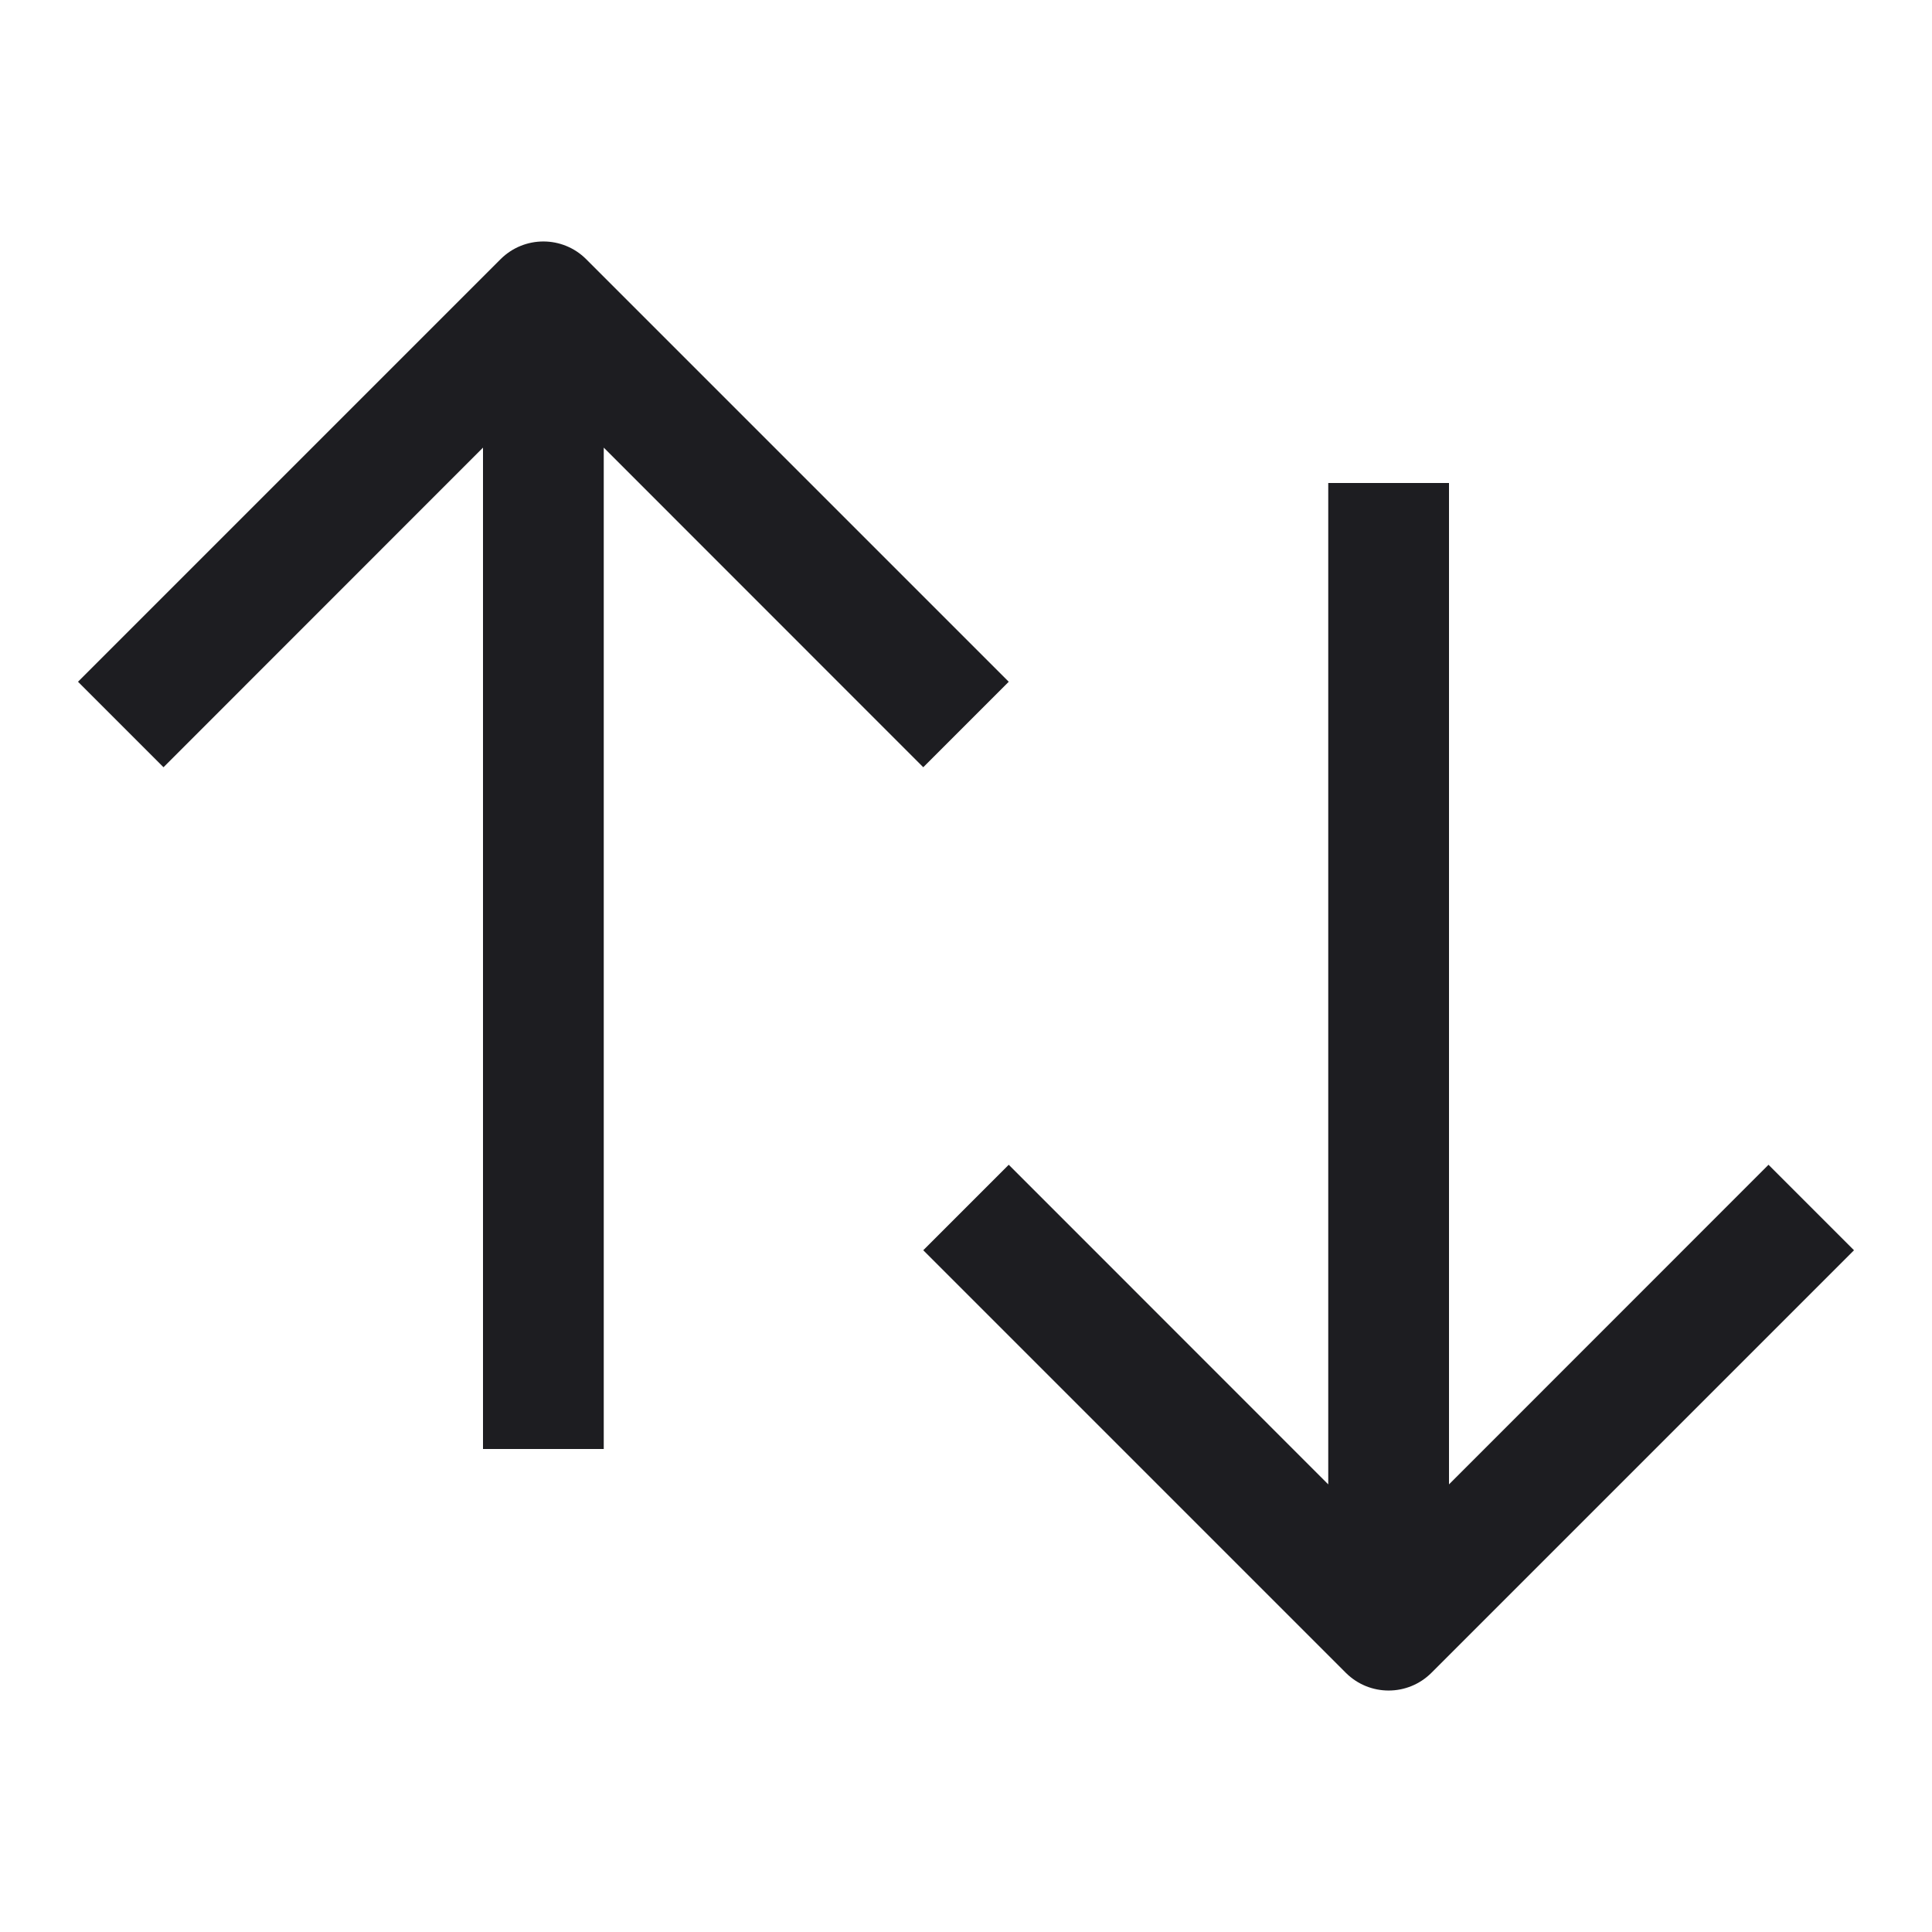
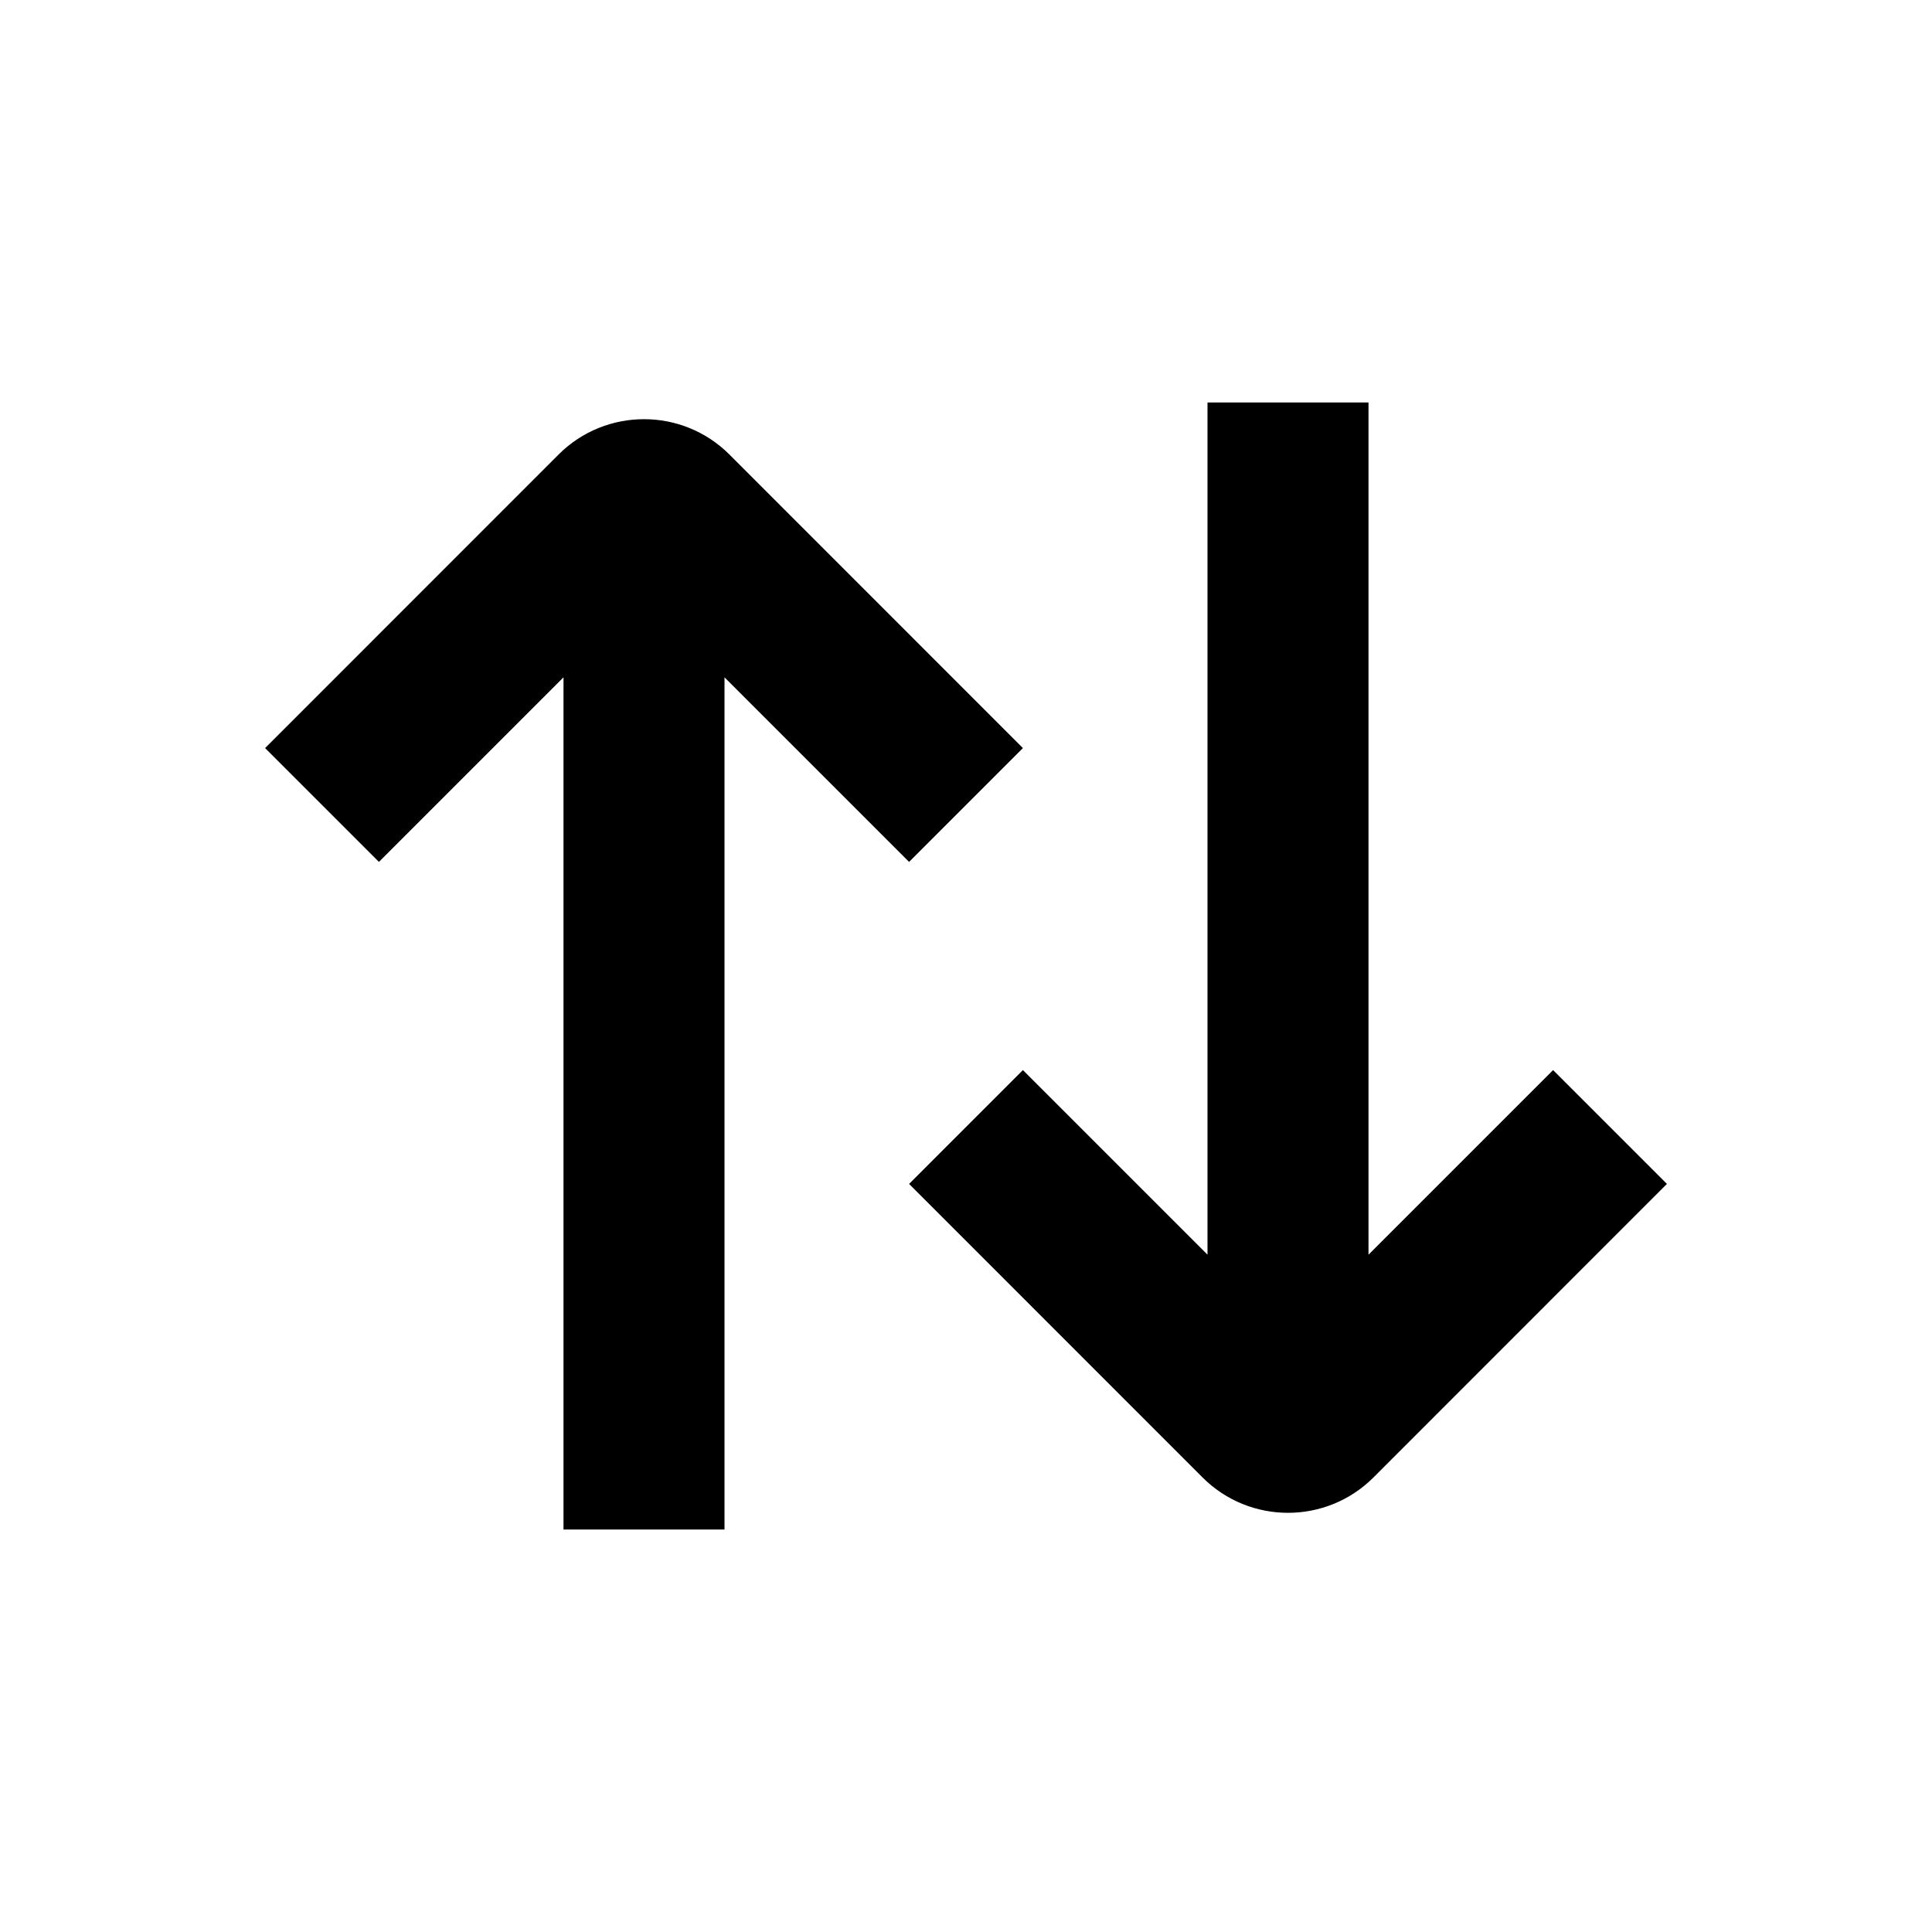
- <svg xmlns="http://www.w3.org/2000/svg" width="16" height="16" viewBox="0 0 16 16" fill="none">
-   <path fill-rule="evenodd" clip-rule="evenodd" d="M5 12V3.707L7.646 6.354L8.354 5.646L4.854 2.146C4.658 1.951 4.342 1.951 4.146 2.146L0.646 5.646L1.354 6.354L4 3.707L4 12H5ZM11 4L11 12.293L8.354 9.646L7.646 10.354L11.146 13.854C11.342 14.049 11.658 14.049 11.854 13.854L15.354 10.354L14.646 9.646L12 12.293L12 4L11 4Z" fill="#1D1D21" />
+ <svg xmlns="http://www.w3.org/2000/svg" width="24" height="24" viewBox="0 0 24 24" fill="none">
+   <path fill-rule="evenodd" clip-rule="evenodd" d="M17 15.586L17 5H15L15 15.586L12.707 13.293L11.293 14.707L14.939 18.354C15.525 18.939 16.475 18.939 17.061 18.354L20.707 14.707L19.293 13.293L17 15.586ZM6.939 5.646L3.293 9.293L4.707 10.707L7 8.414V19H9V8.414L11.293 10.707L12.707 9.293L9.061 5.646C8.475 5.061 7.525 5.061 6.939 5.646Z" fill="black" />
</svg>
